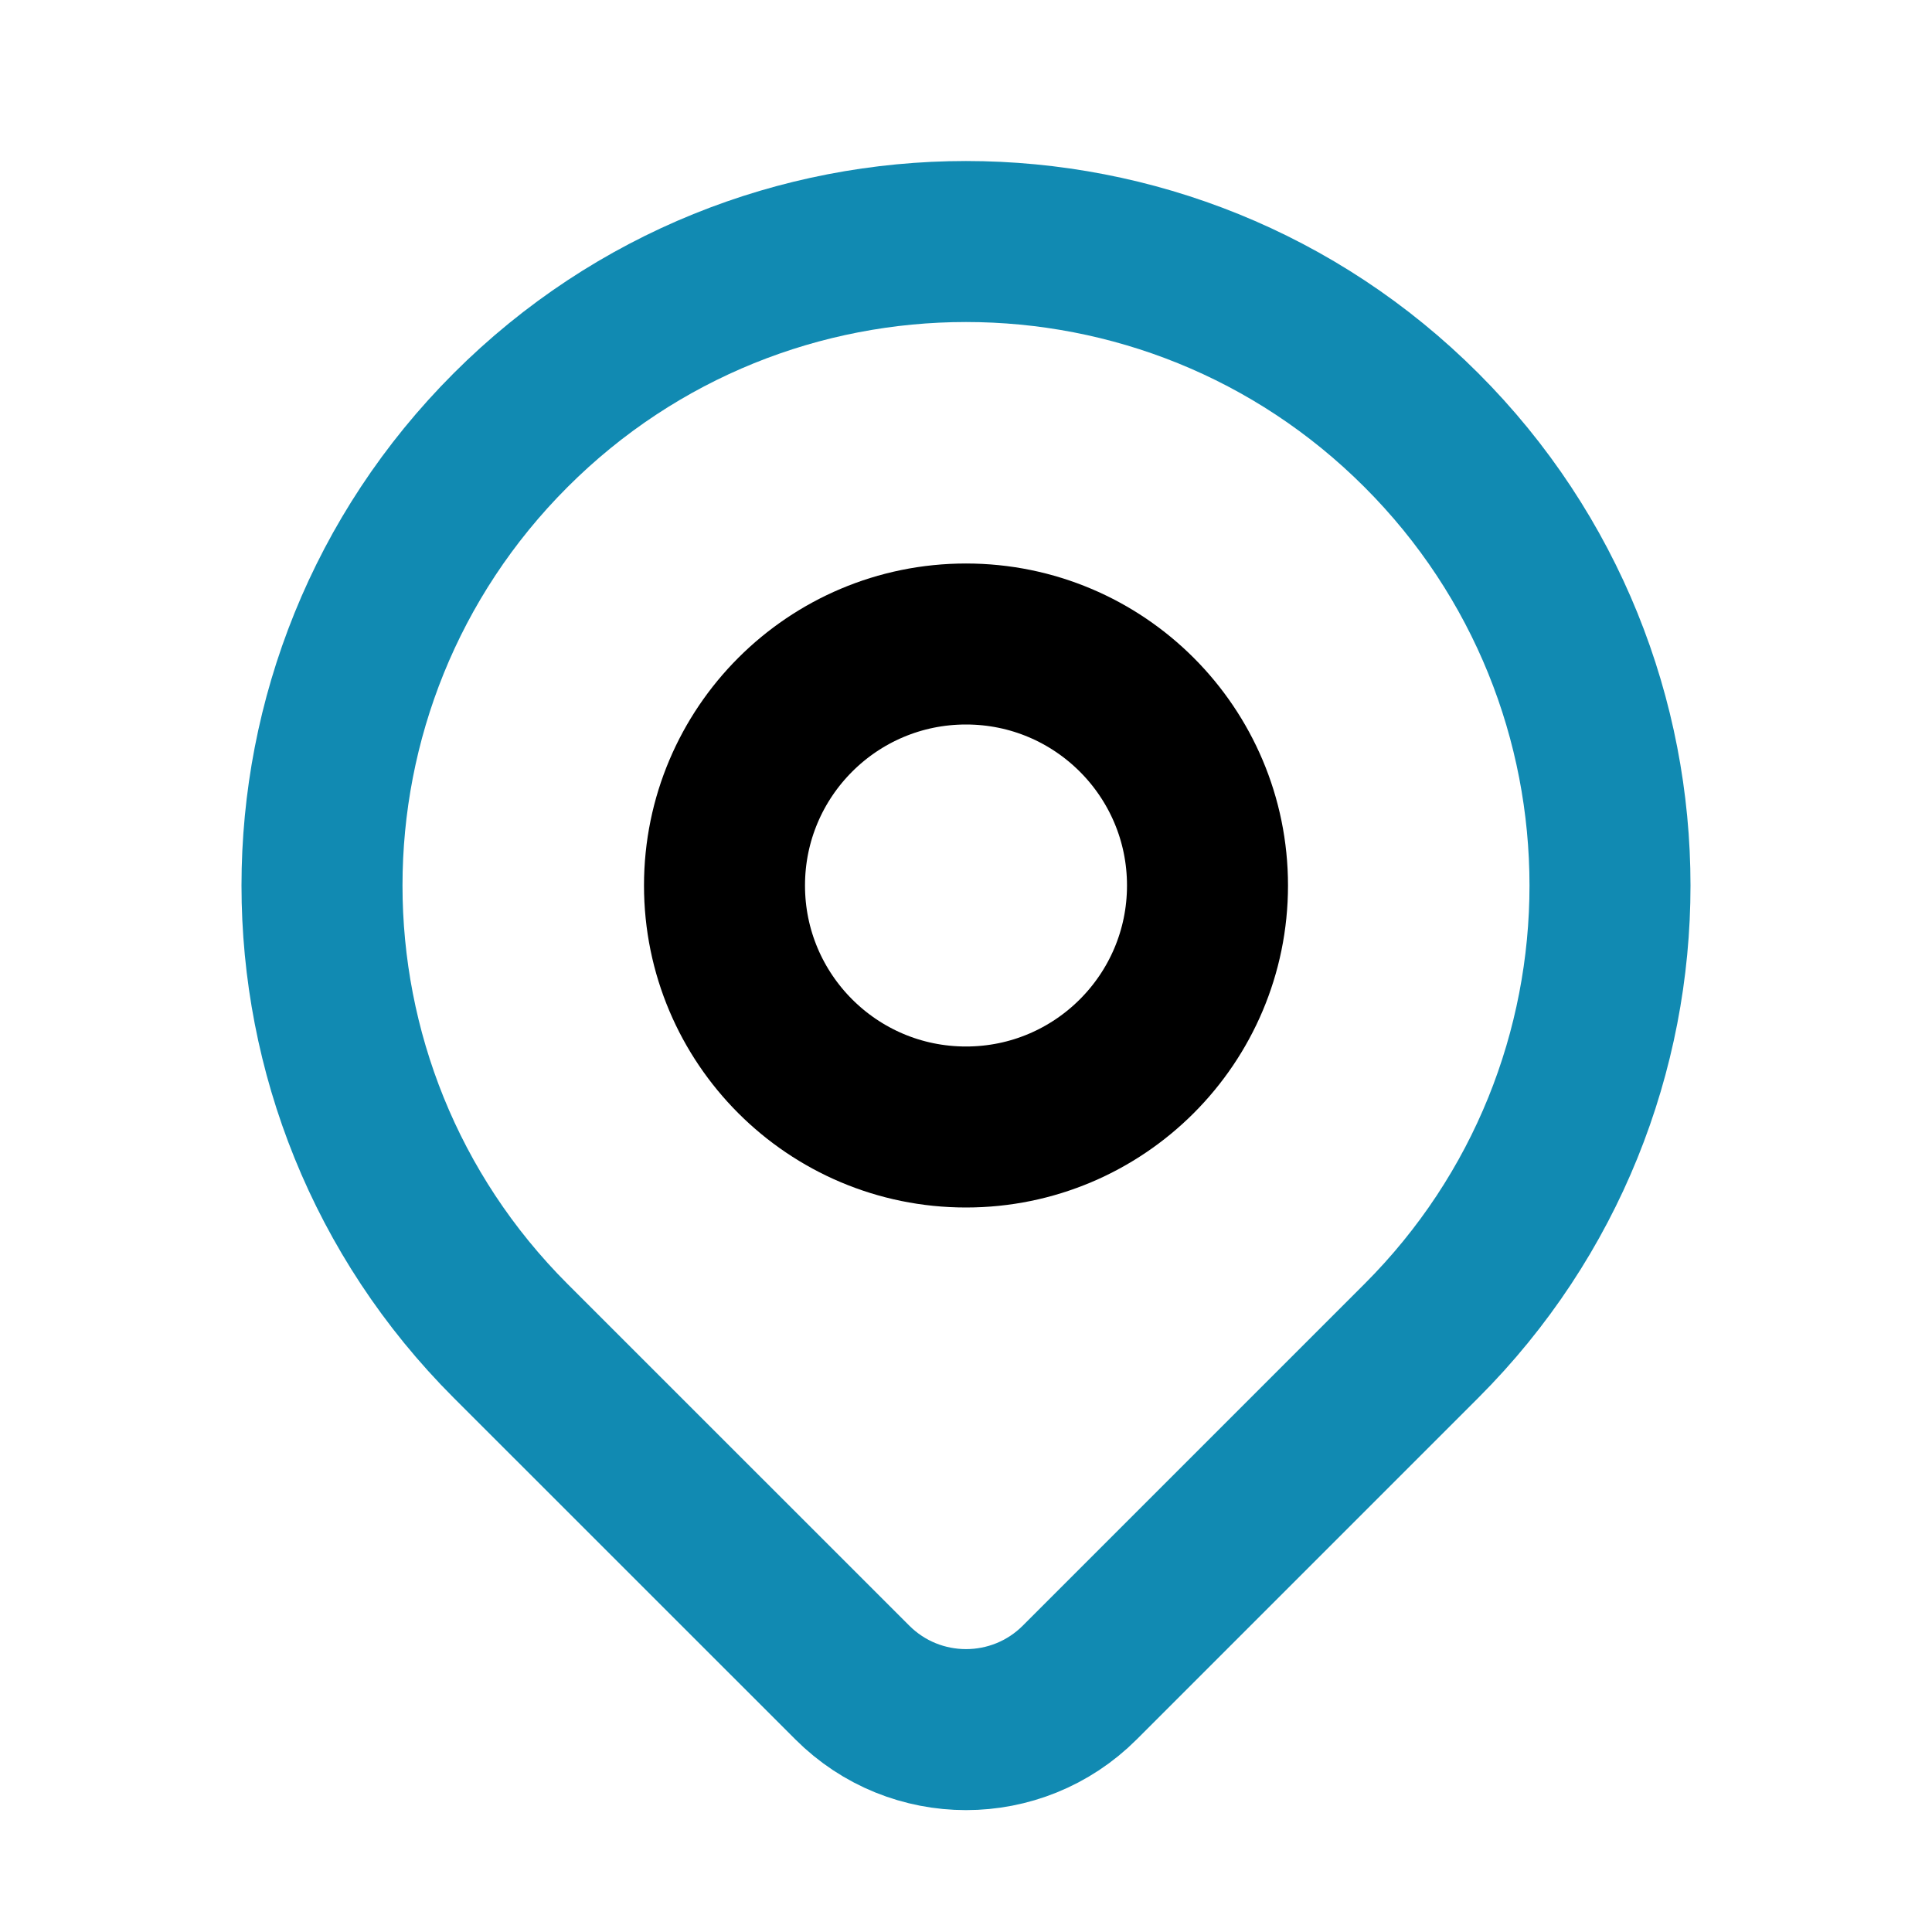
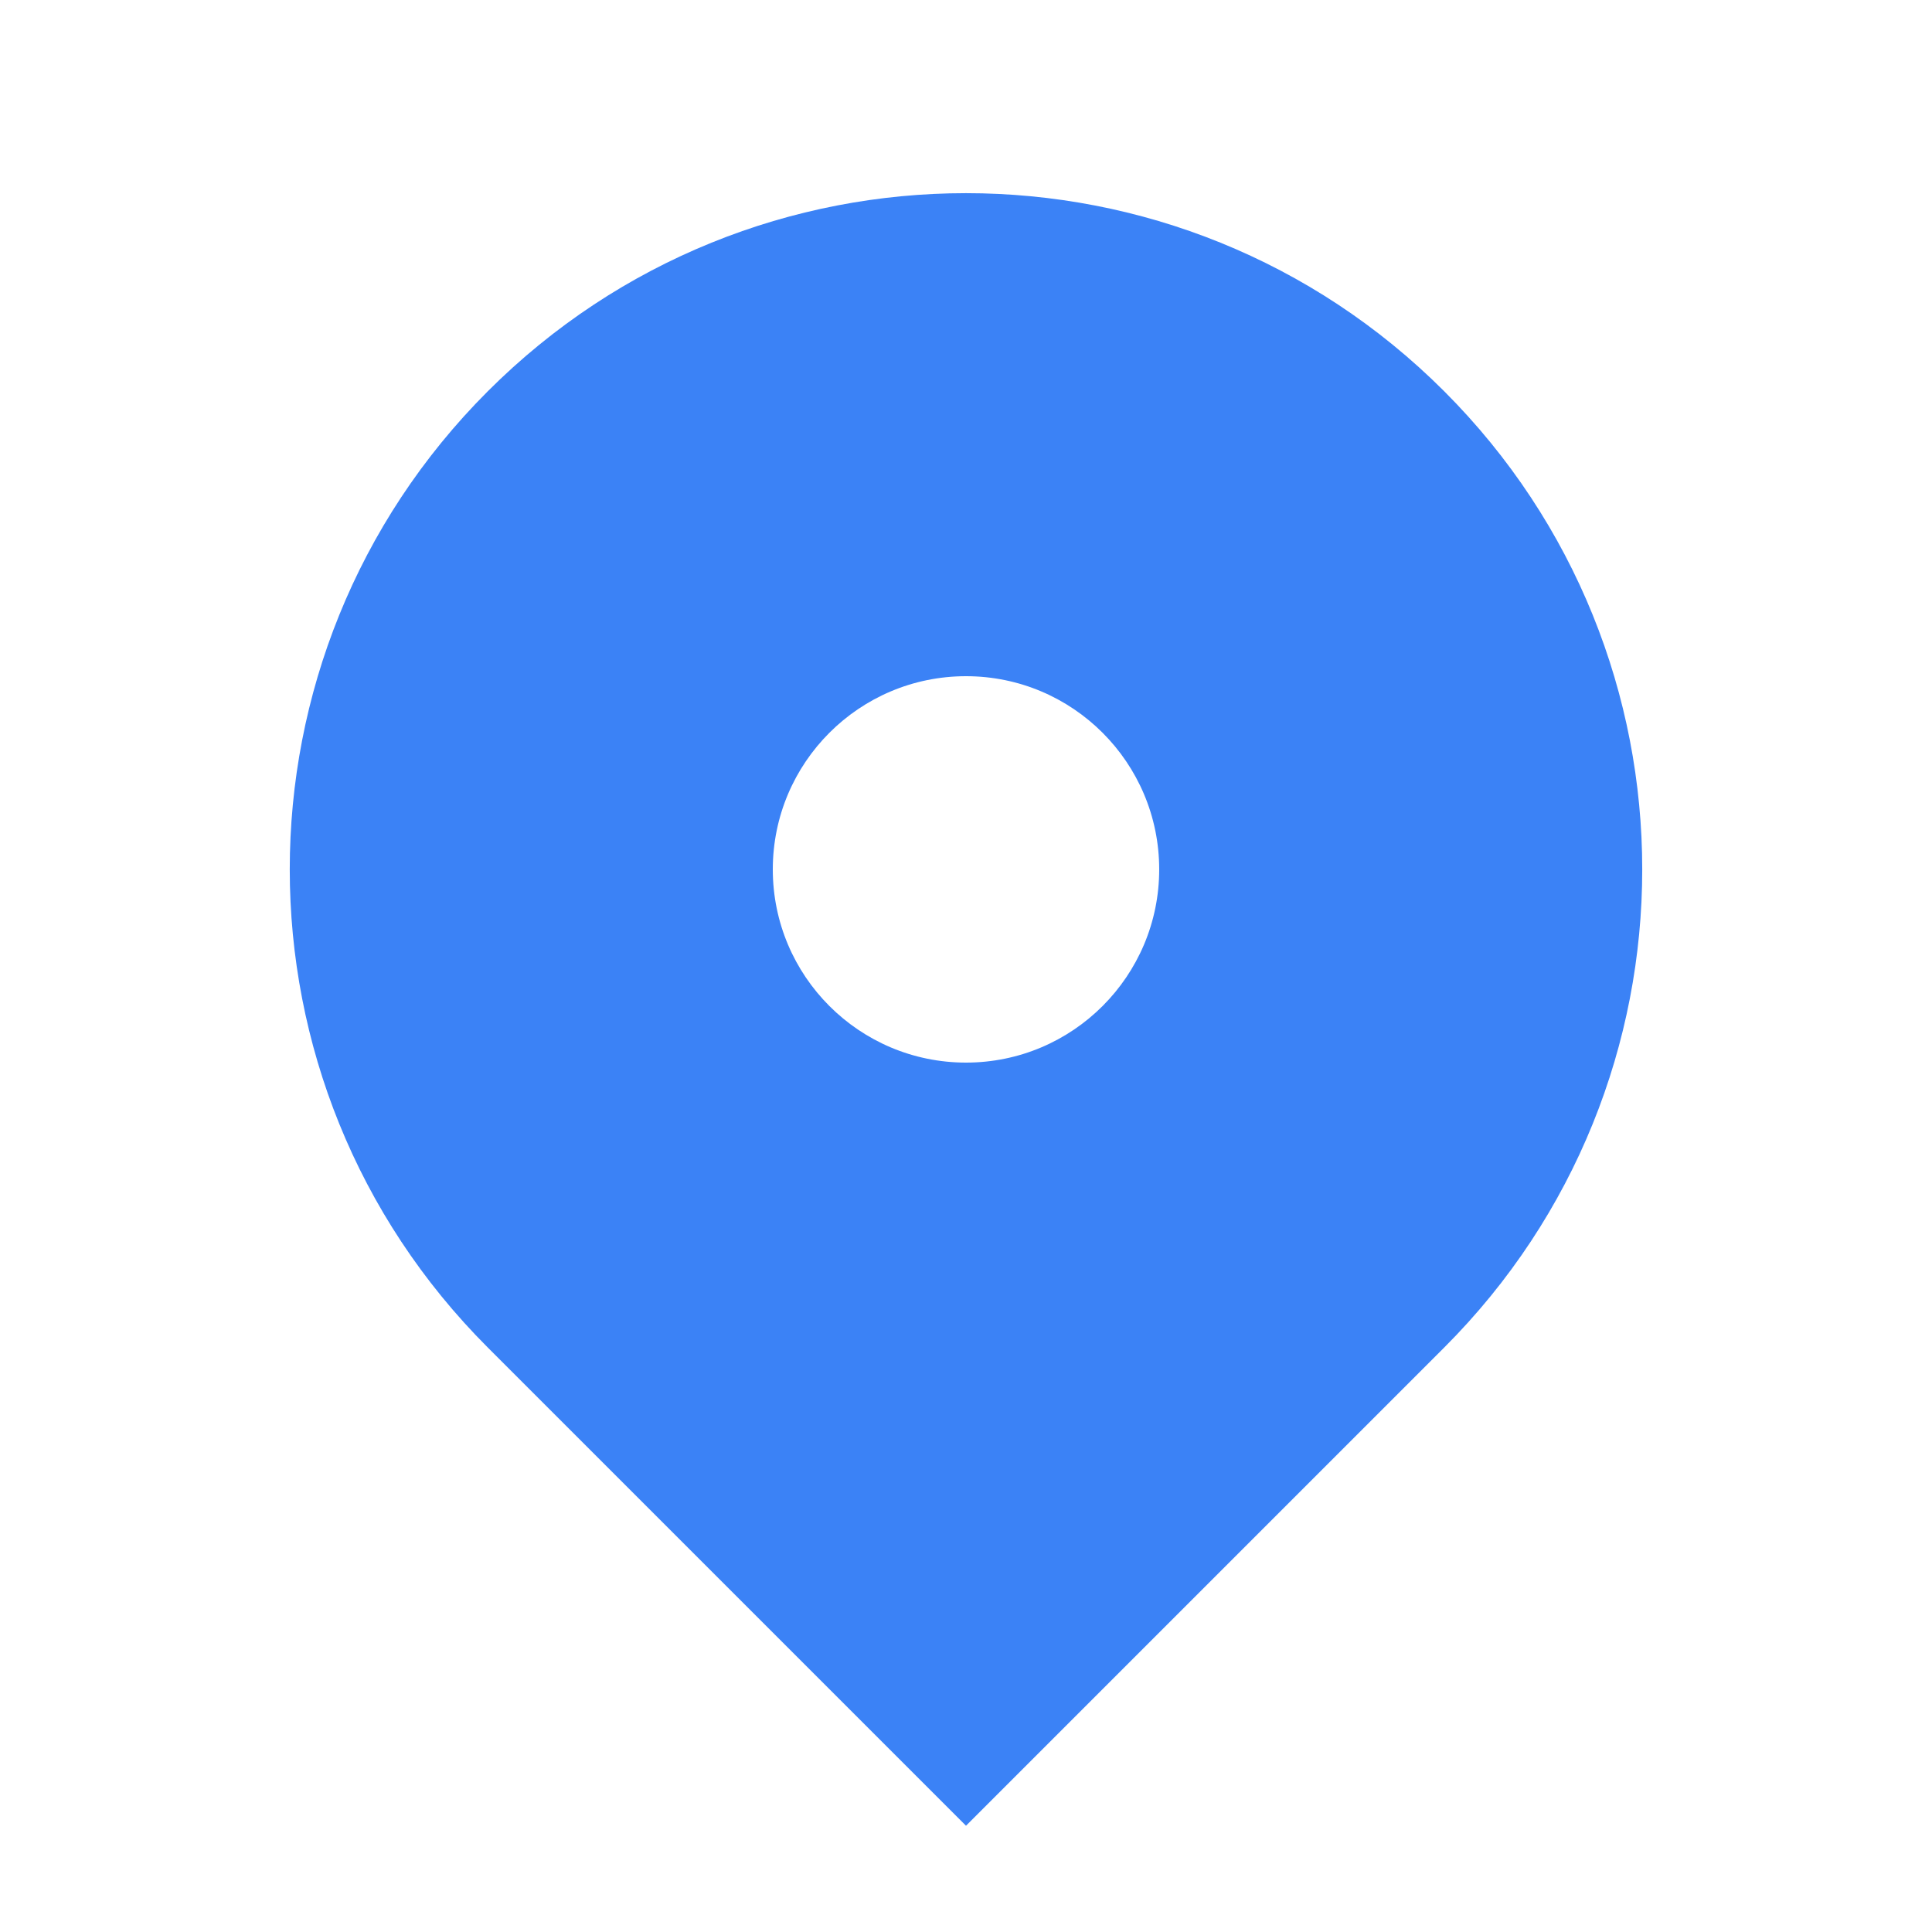
- <svg xmlns="http://www.w3.org/2000/svg" class="w-6 h-6" fill="none" stroke="currentColor" viewBox="0 0 24 24">
-   <path stroke="#118ab2" stroke-linecap="round" stroke-linejoin="round" stroke-width="2" d="M17.657 16.657L13.414 20.9a1.998 1.998 0 01-2.827 0l-4.244-4.243a8 8 0 1111.314 0z" />
-   <path stroke-linecap="round" stroke-linejoin="round" stroke-width="2" d="M15 11a3 3 0 11-6 0 3 3 0 016 0z" />
+ <svg xmlns="http://www.w3.org/2000/svg" class="w-6 h-6" fill="#3B82F6" viewBox="0 0 20 20">
+   <path fill-rule="evenodd" d="M5.05 4.05a7 7 0 119.9 9.9L10 18.9l-4.95-4.95a7 7 0 010-9.9zM10 11a2 2 0 100-4 2 2 0 000 4z" clip-rule="evenodd" />
</svg>
